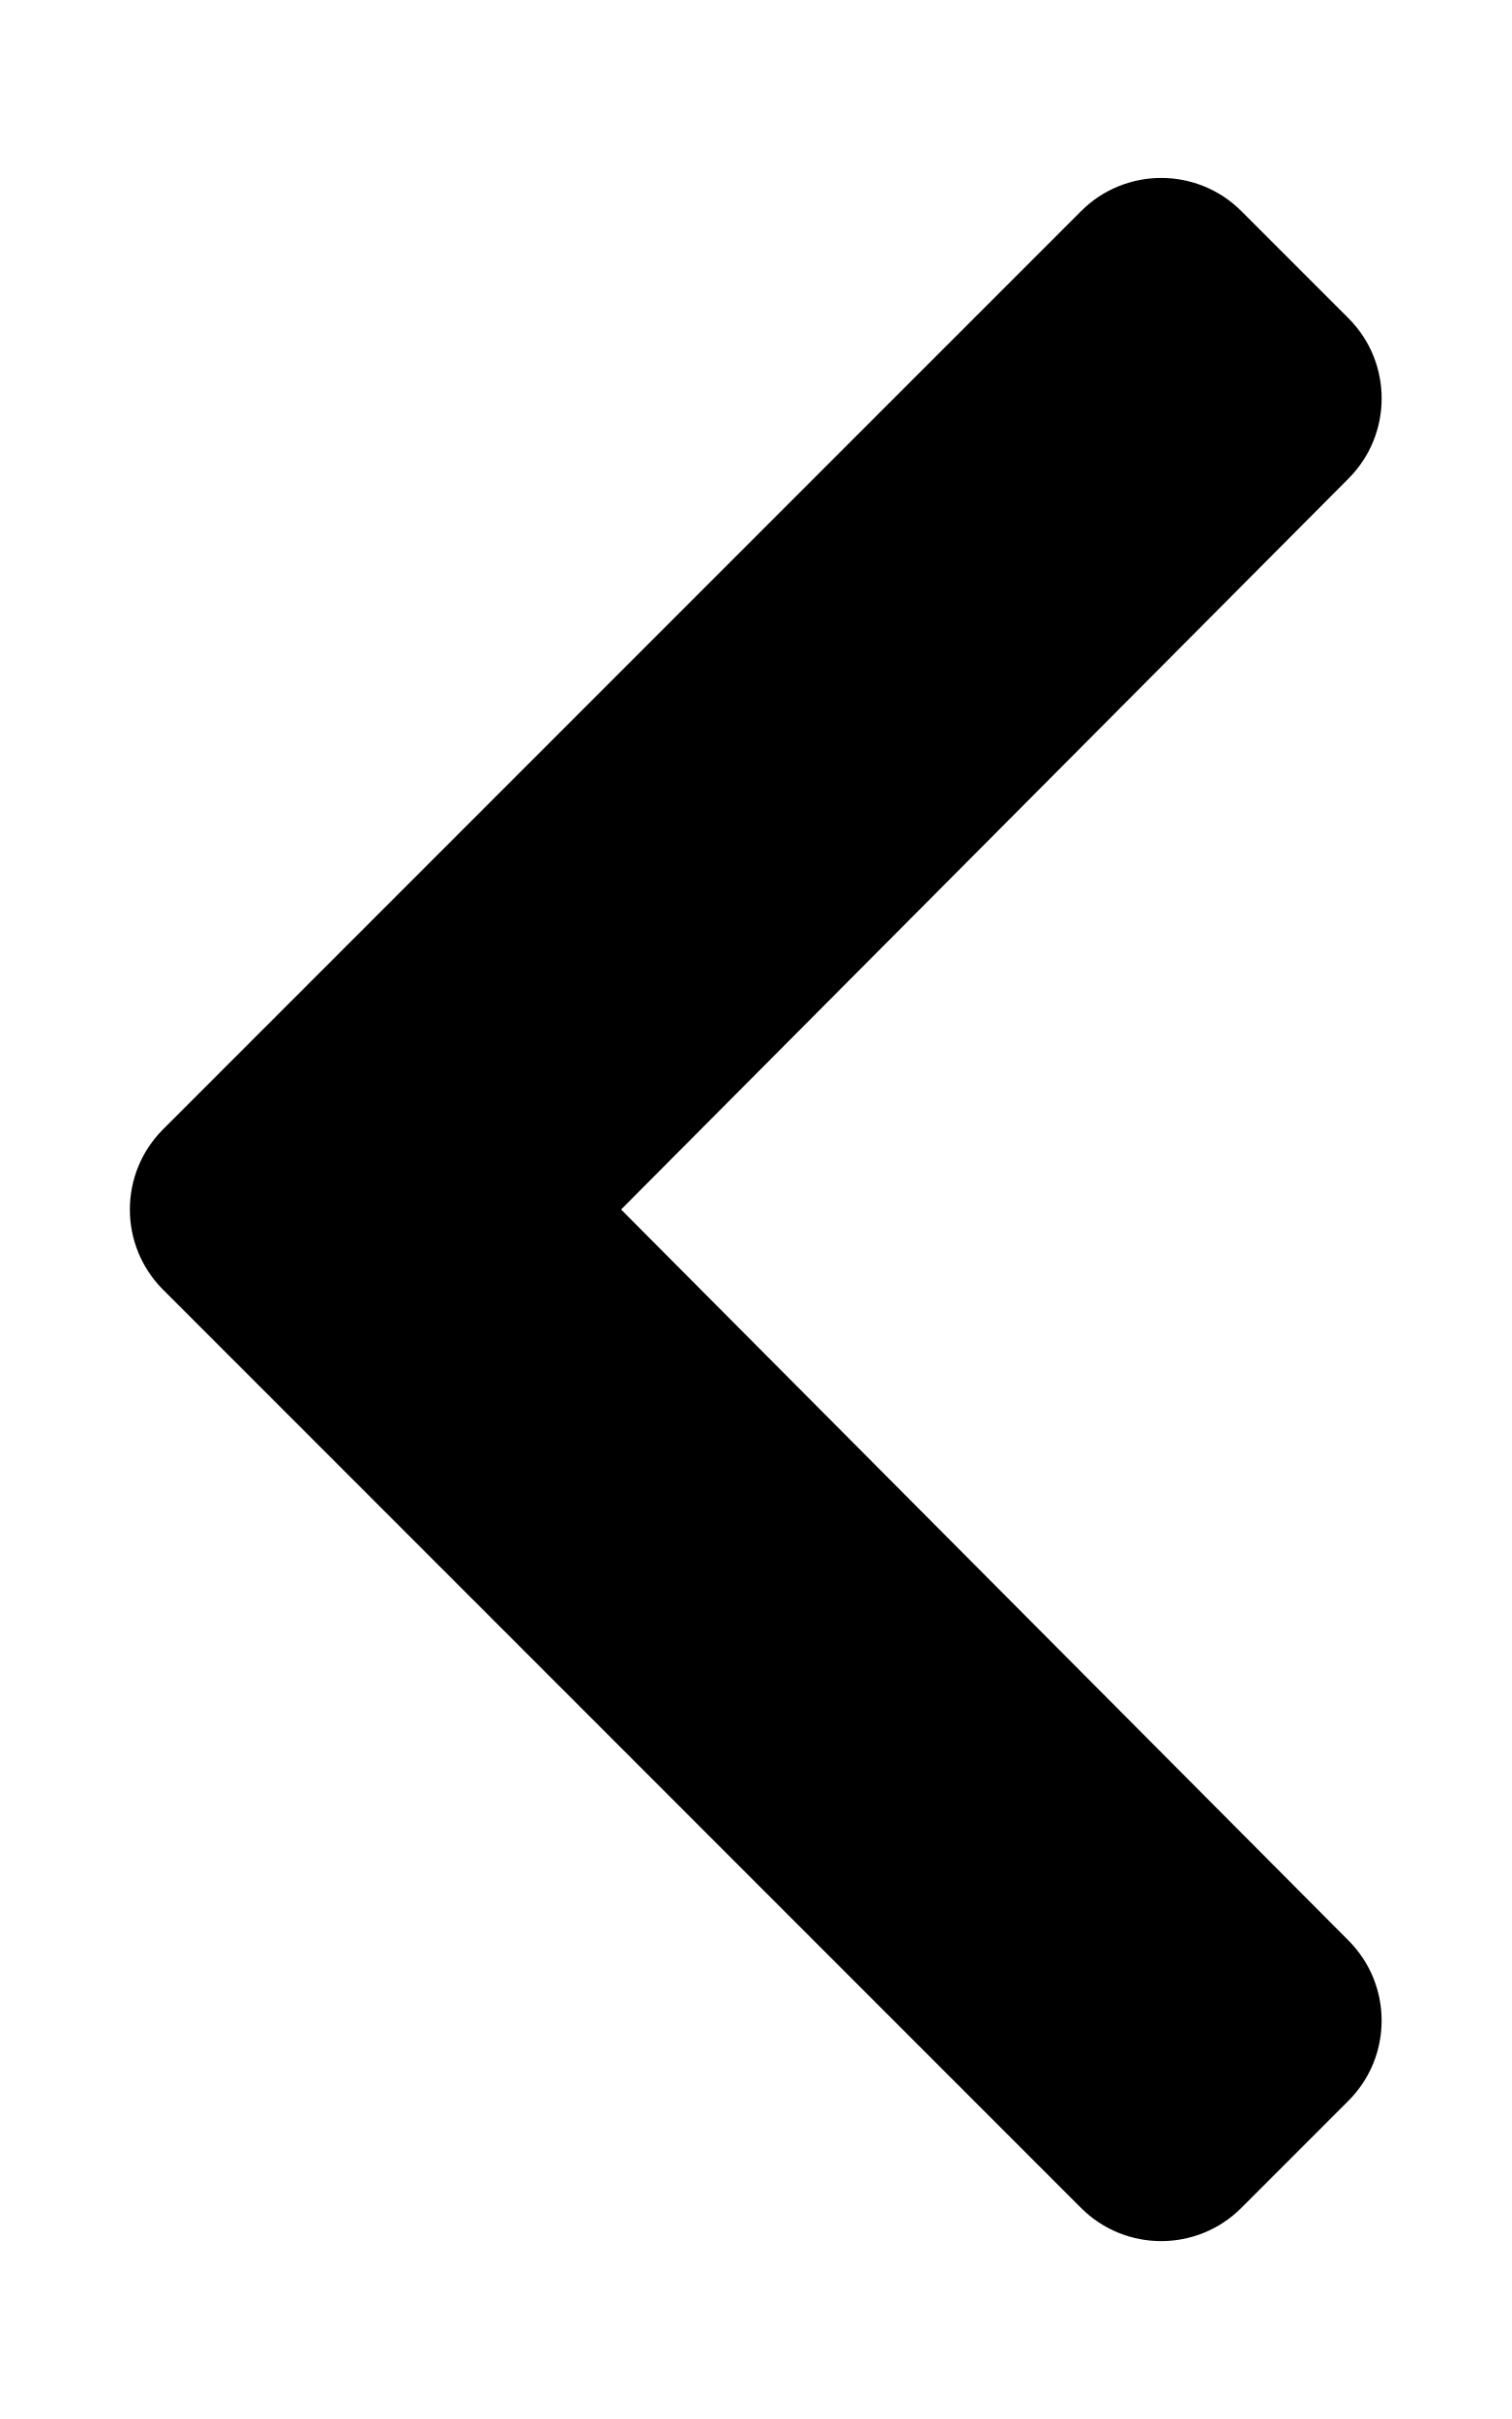
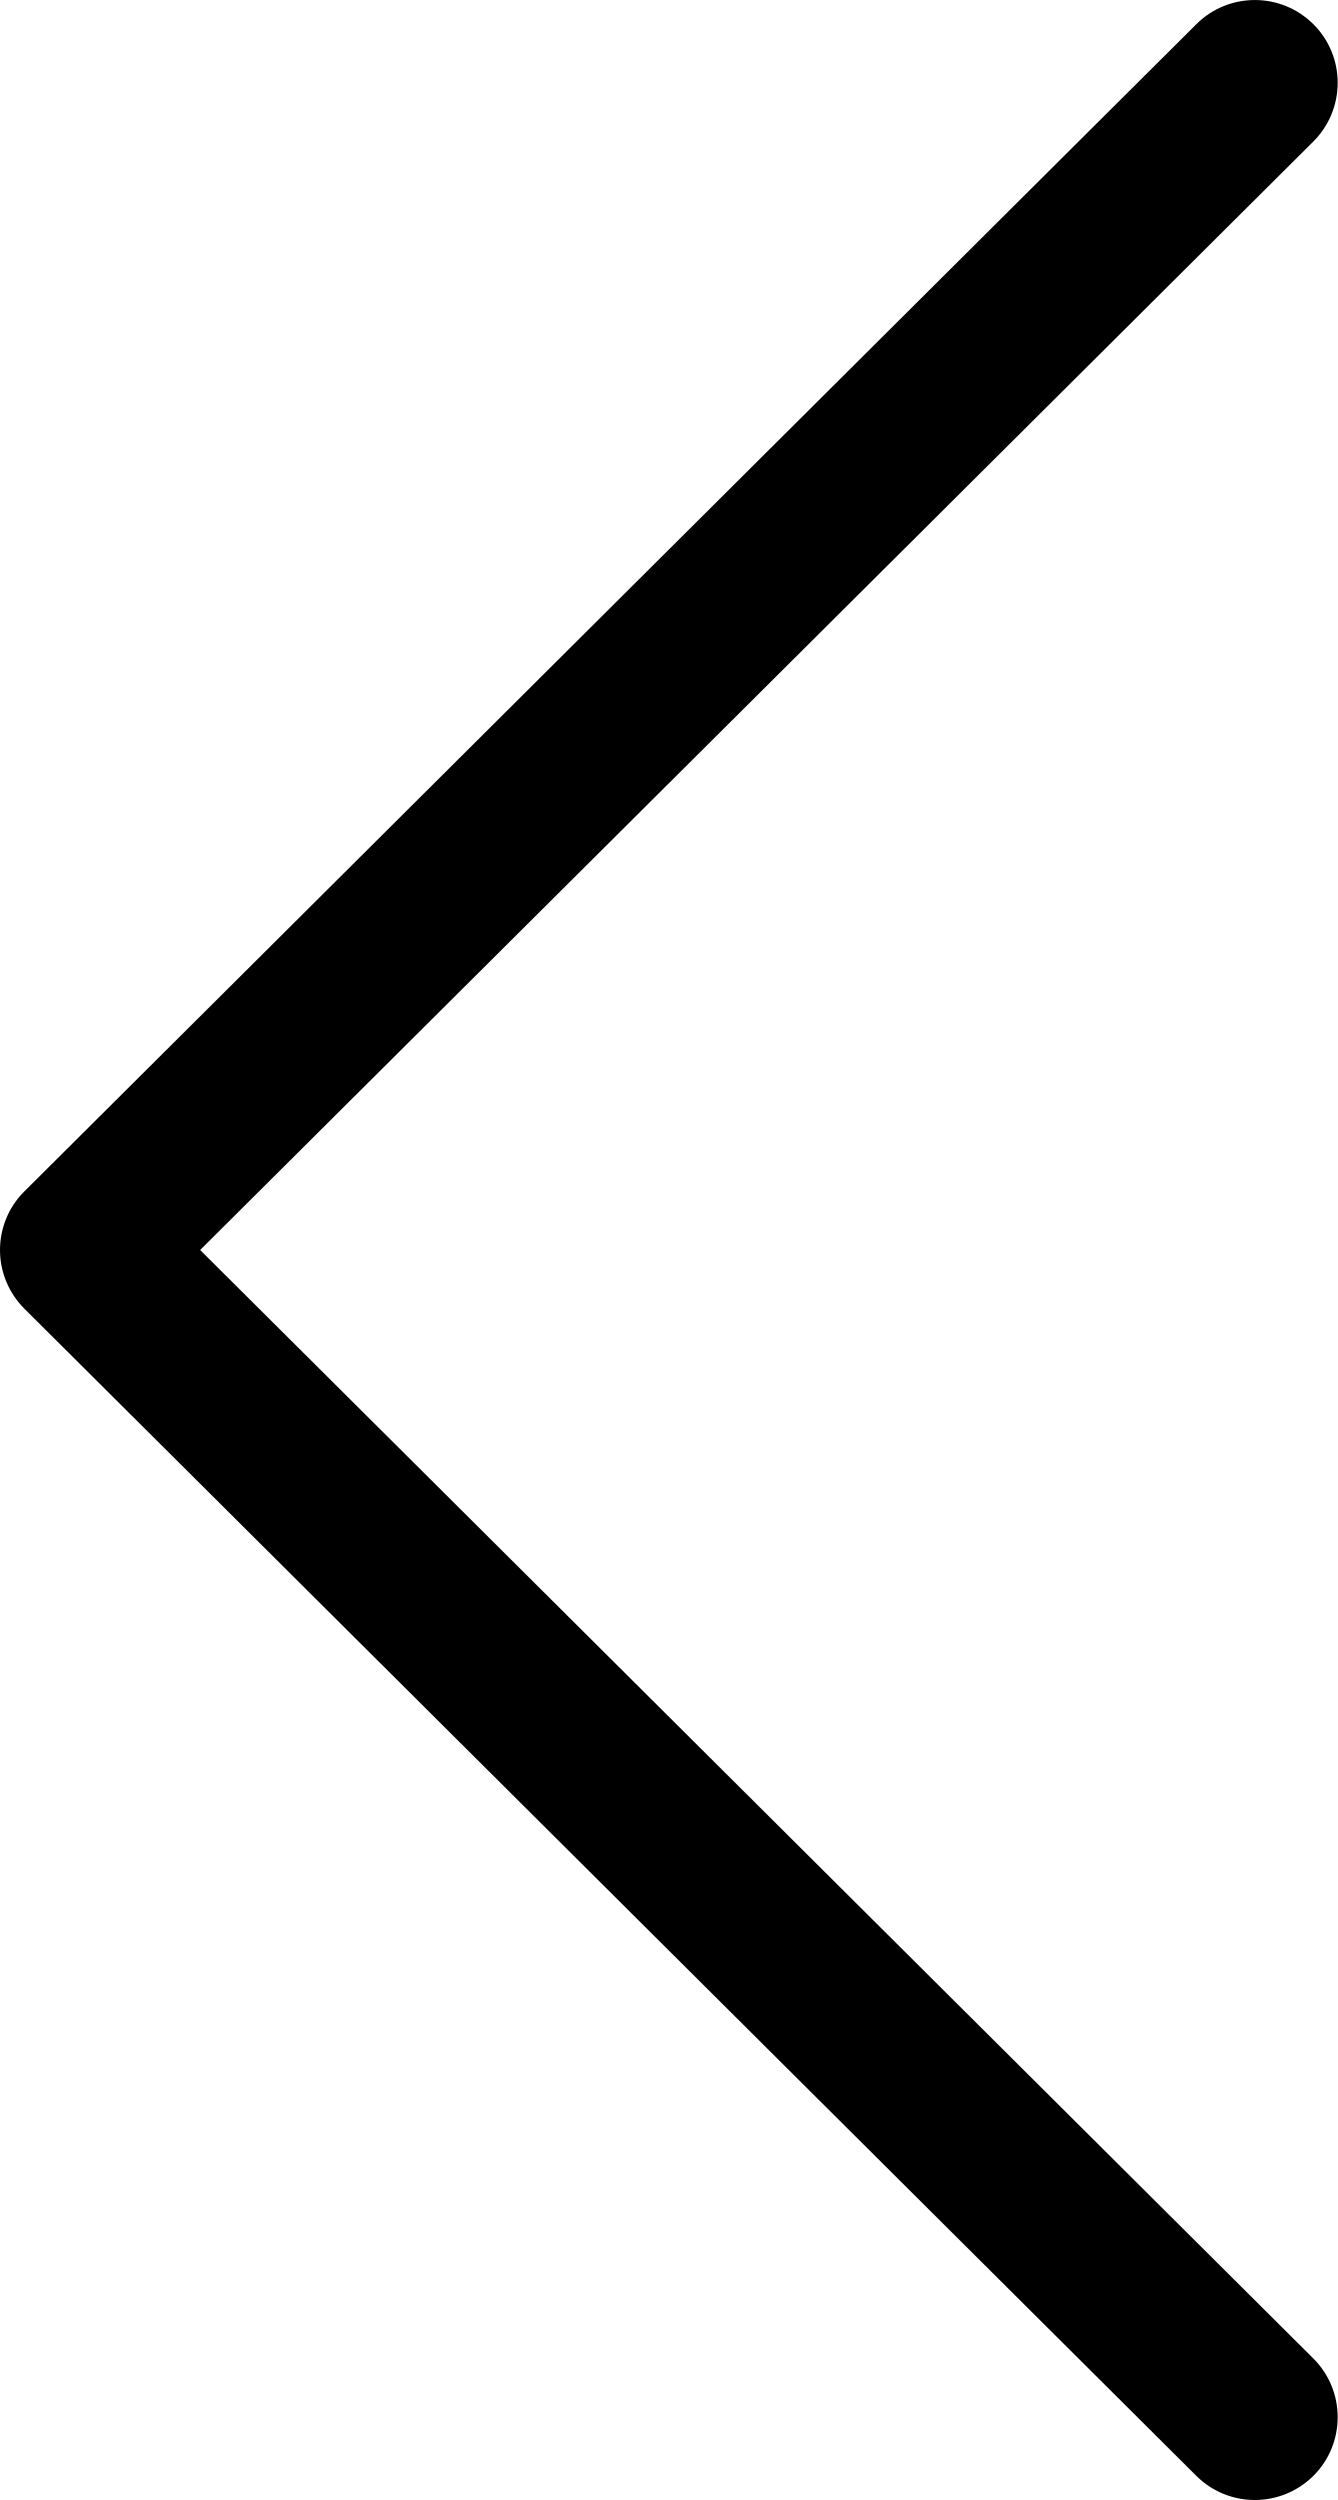
- <svg xmlns="http://www.w3.org/2000/svg" viewBox="0 0 320 512">
-   <path d="M34.52 239.03L228.87 44.69c9.37-9.37 24.57-9.37 33.94 0l22.67 22.67c9.36 9.36 9.37 24.52.04 33.9L131.49 256l154.02 154.75c9.34 9.38 9.32 24.54-.04 33.9l-22.67 22.67c-9.37 9.37-24.57 9.37-33.94 0L34.52 272.97c-9.37-9.37-9.37-24.57 0-33.94z" />
+ <svg xmlns="http://www.w3.org/2000/svg" version="1.1" id="Layer_1" x="0px" y="0px" viewBox="0 0 187.53 350.48" style="enable-background:new 0 0 187.53 350.48;" xml:space="preserve">
+   <path d="M175.92,350.48c-2.96,0-5.93-1.12-8.2-3.38L3.42,183.47C1.23,181.28,0,178.33,0,175.24s1.23-6.05,3.42-8.22L167.72,3.39  c4.55-4.53,11.9-4.51,16.43,0.03s4.5,11.89-0.03,16.42L28.06,175.24l156.06,155.4c4.53,4.52,4.56,11.88,0.03,16.43  C181.88,349.33,178.9,350.48,175.92,350.48z" />
</svg>
